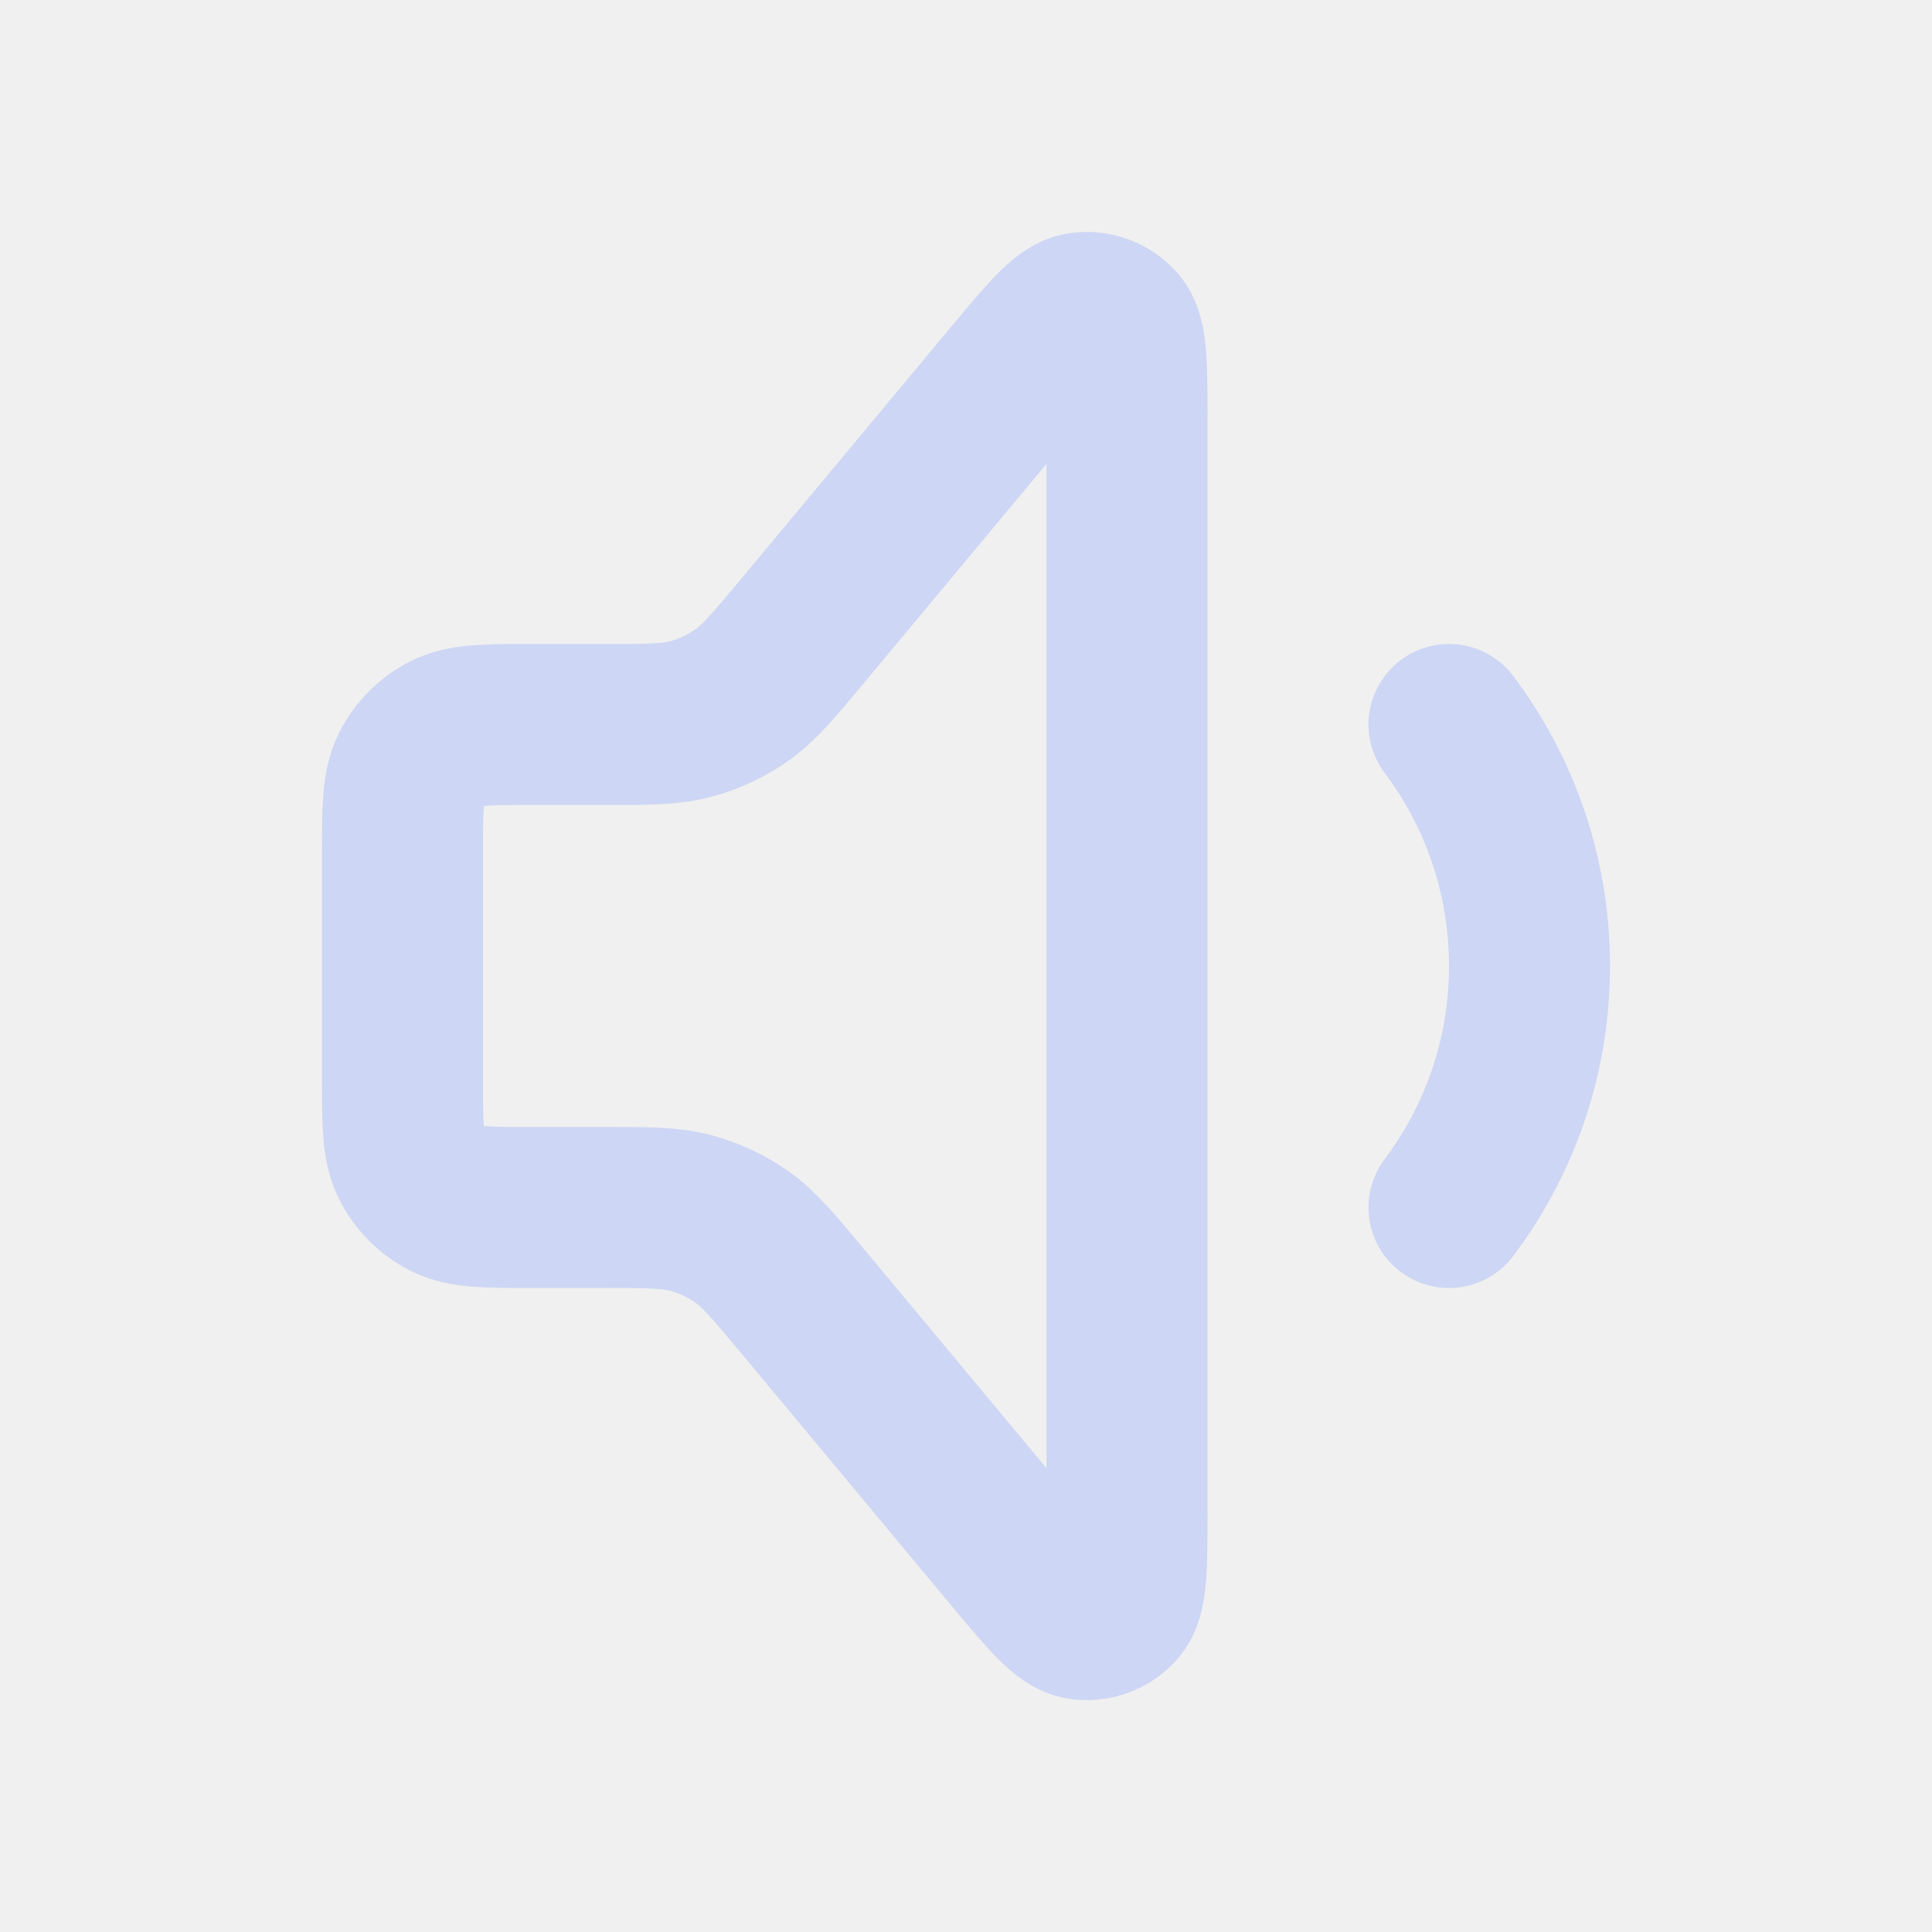
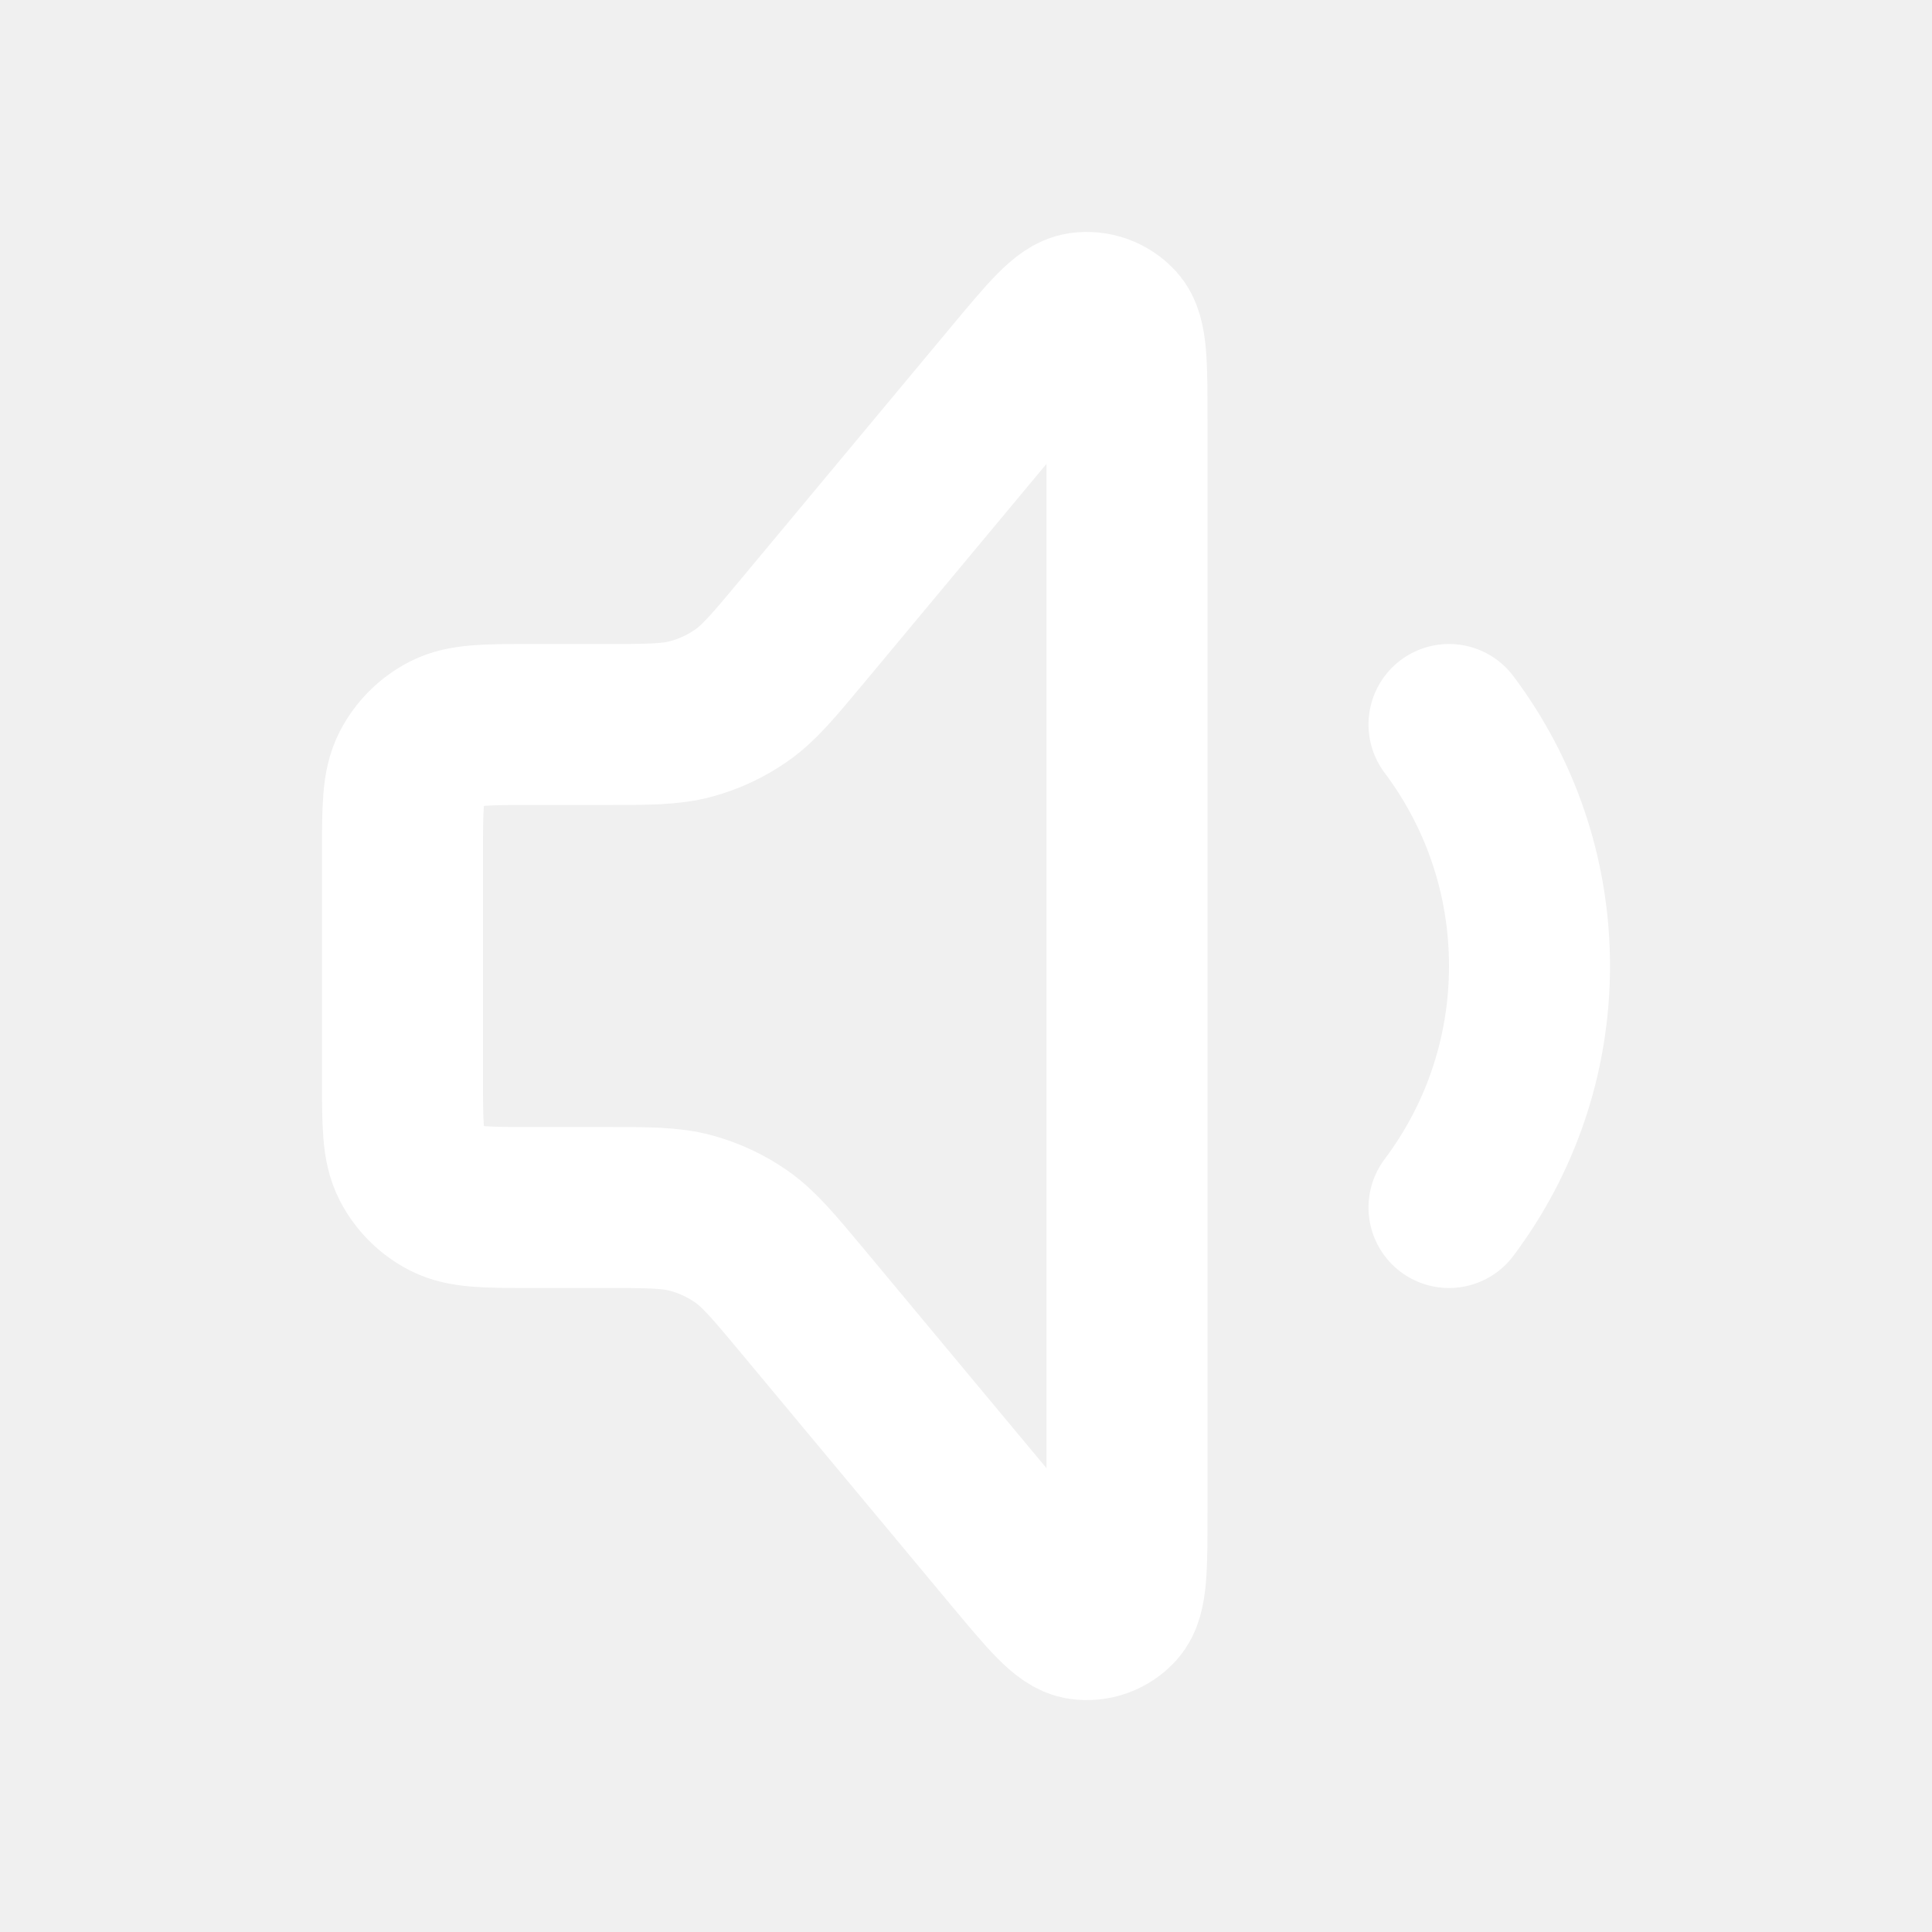
<svg xmlns="http://www.w3.org/2000/svg" width="800px" height="800px" viewBox="0 0 24 24" fill="none">
-   <path d="M18 9C18.628 9.836 19 10.874 19 12C19 13.126 18.628 14.164 18 15M6.6 9H7.501C8.052 9 8.328 9 8.583 8.931C8.809 8.871 9.023 8.77 9.214 8.636C9.43 8.484 9.607 8.272 9.96 7.849L12.585 4.698C13.021 4.175 13.239 3.913 13.429 3.886C13.594 3.863 13.76 3.923 13.871 4.046C14 4.189 14 4.529 14 5.21V18.79C14 19.471 14 19.811 13.871 19.954C13.76 20.078 13.594 20.138 13.429 20.114C13.239 20.087 13.021 19.825 12.585 19.303L9.96 16.151C9.607 15.728 9.43 15.517 9.214 15.364C9.023 15.23 8.809 15.13 8.583 15.069C8.328 15 8.052 15 7.501 15H6.6C6.04 15 5.76 15 5.546 14.891C5.358 14.795 5.205 14.642 5.109 14.454C5 14.24 5 13.96 5 13.4V10.6C5 10.04 5 9.76 5.109 9.546C5.205 9.358 5.358 9.205 5.546 9.109C5.76 9 6.04 9 6.6 9Z" stroke="#cdd6f4" stroke-width="2" stroke-linecap="round" stroke-linejoin="round" />
+   <path d="M18 9C18.628 9.836 19 10.874 19 12C19 13.126 18.628 14.164 18 15M6.6 9H7.501C8.052 9 8.328 9 8.583 8.931C8.809 8.871 9.023 8.77 9.214 8.636C9.43 8.484 9.607 8.272 9.96 7.849L12.585 4.698C13.021 4.175 13.239 3.913 13.429 3.886C13.594 3.863 13.76 3.923 13.871 4.046C14 4.189 14 4.529 14 5.21V18.79C14 19.471 14 19.811 13.871 19.954C13.76 20.078 13.594 20.138 13.429 20.114C13.239 20.087 13.021 19.825 12.585 19.303L9.96 16.151C9.607 15.728 9.43 15.517 9.214 15.364C9.023 15.23 8.809 15.13 8.583 15.069C8.328 15 8.052 15 7.501 15H6.6C6.04 15 5.76 15 5.546 14.891C5.358 14.795 5.205 14.642 5.109 14.454C5 14.24 5 13.96 5 13.4V10.6C5 10.04 5 9.76 5.109 9.546C5.205 9.358 5.358 9.205 5.546 9.109C5.76 9 6.04 9 6.6 9Z" stroke="#ffffff" stroke-width="2" stroke-linecap="round" stroke-linejoin="round" />
</svg>
